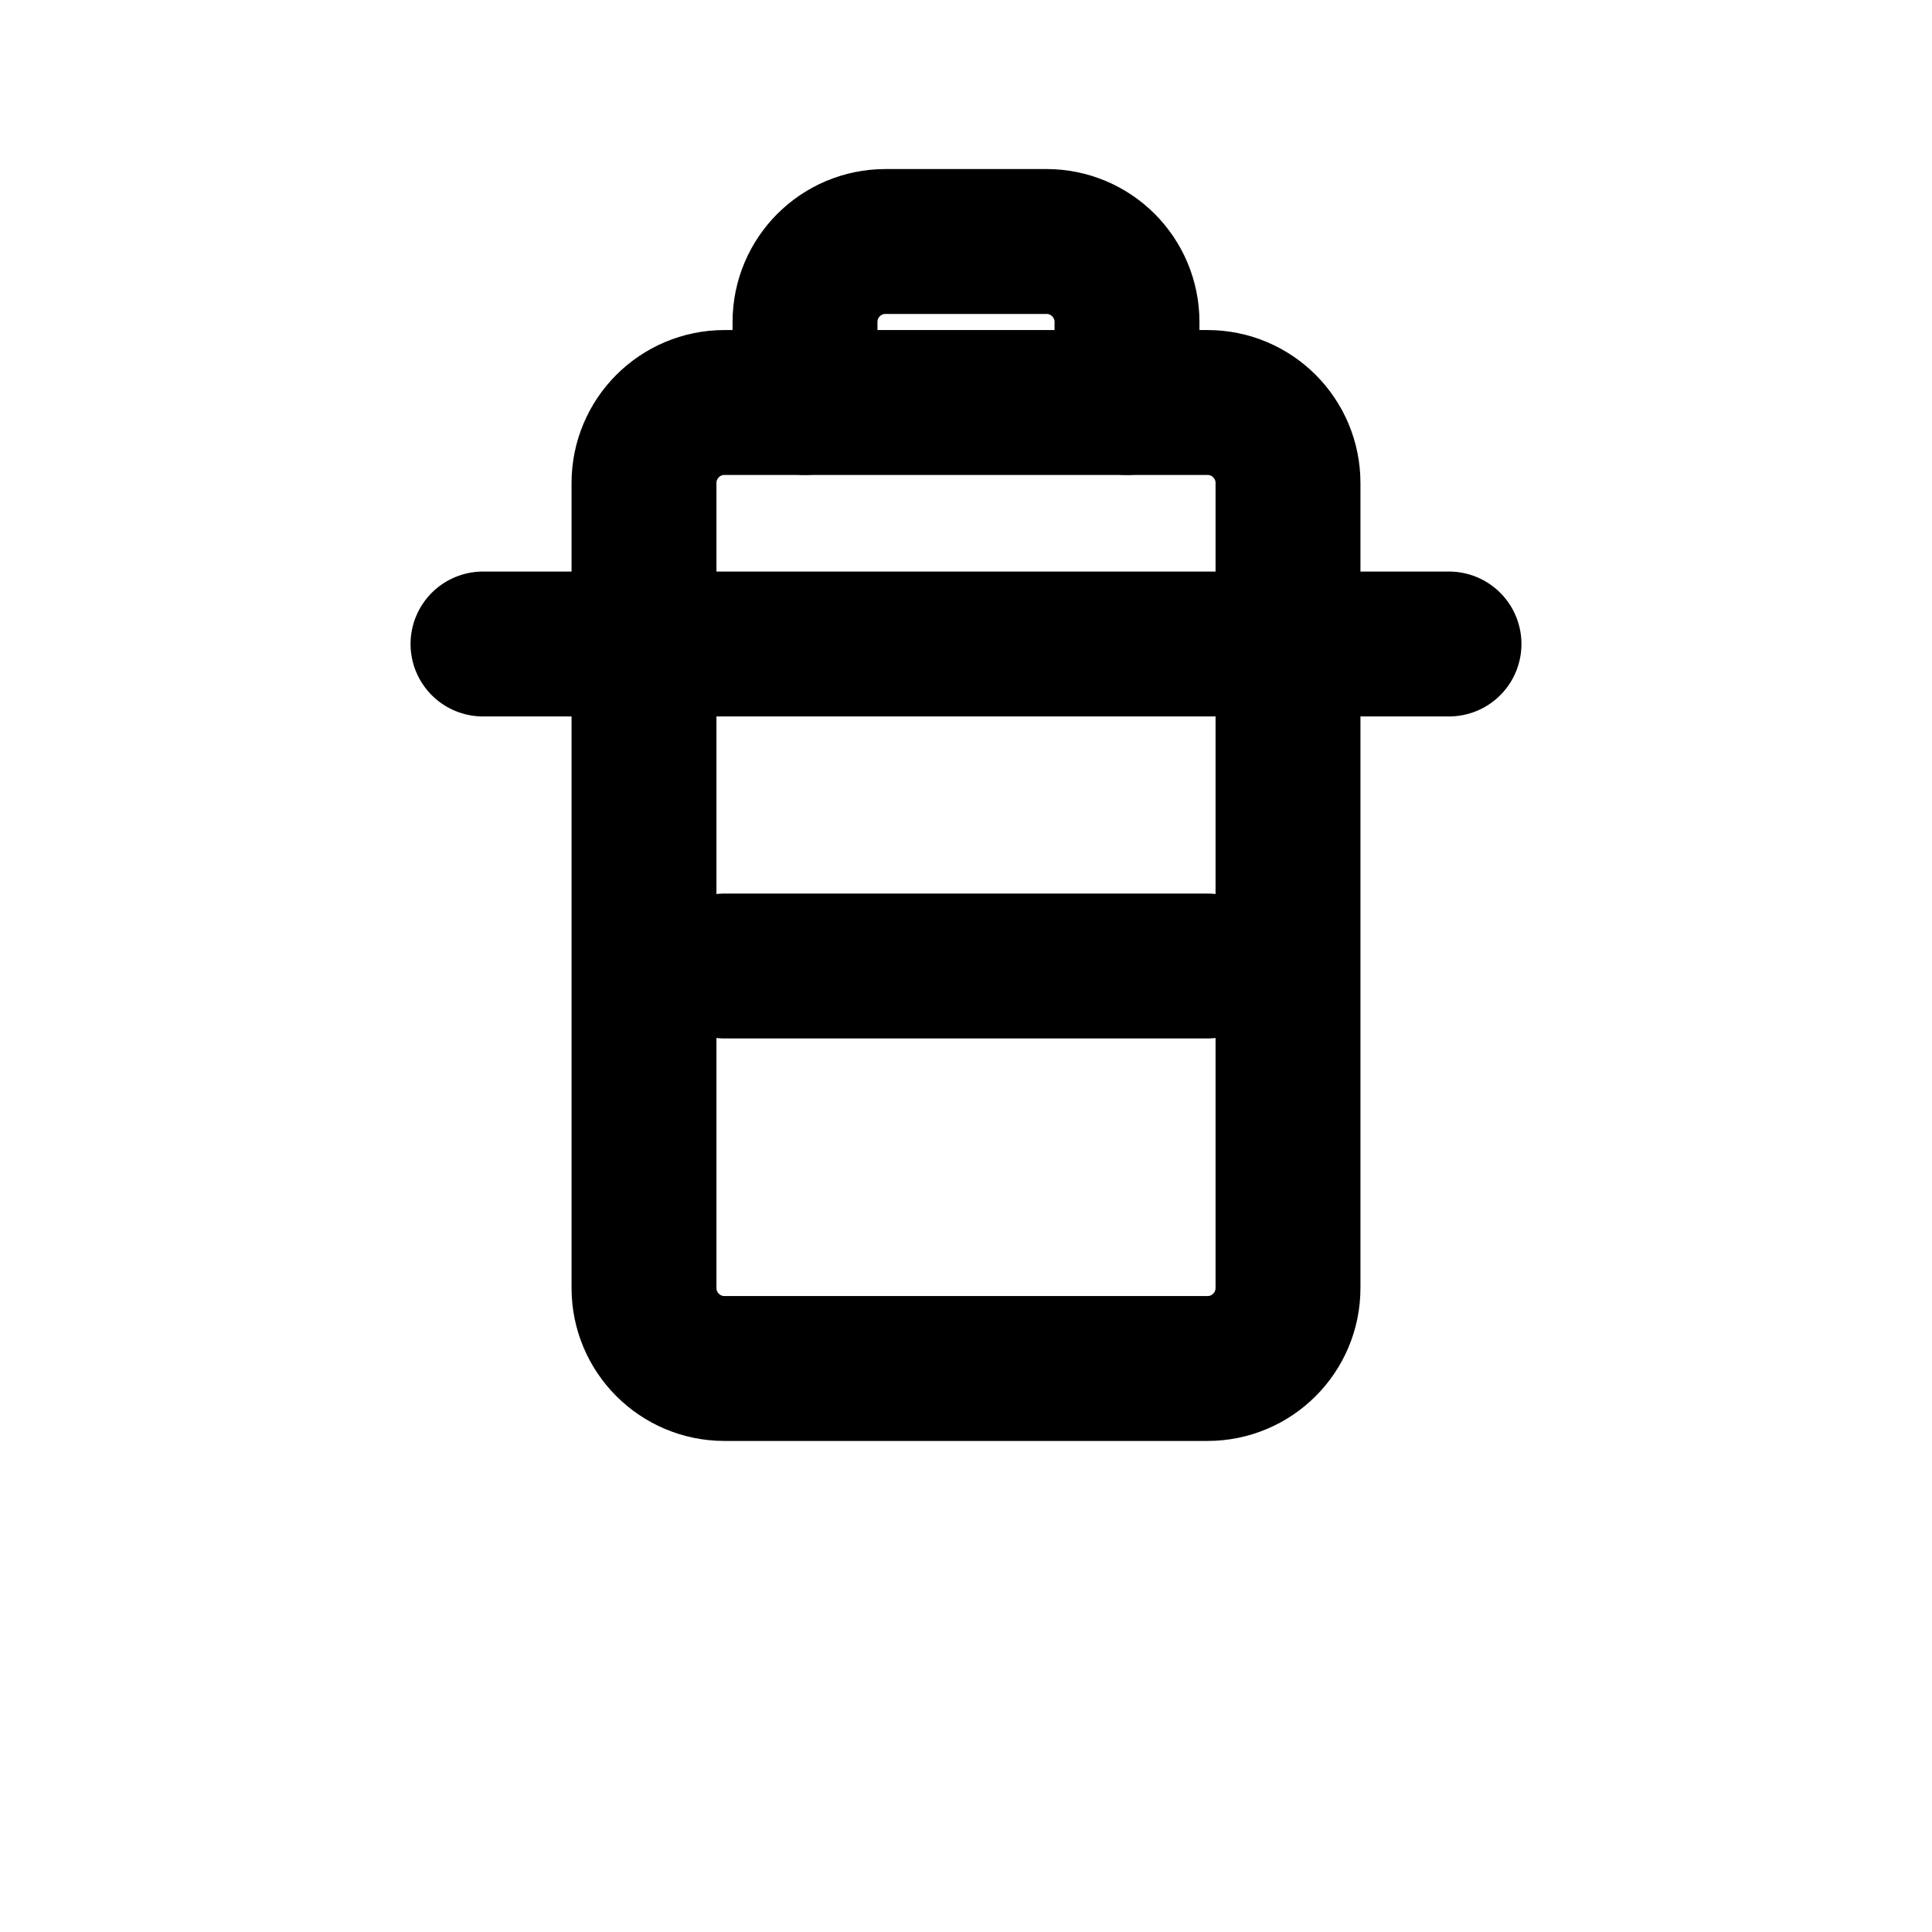
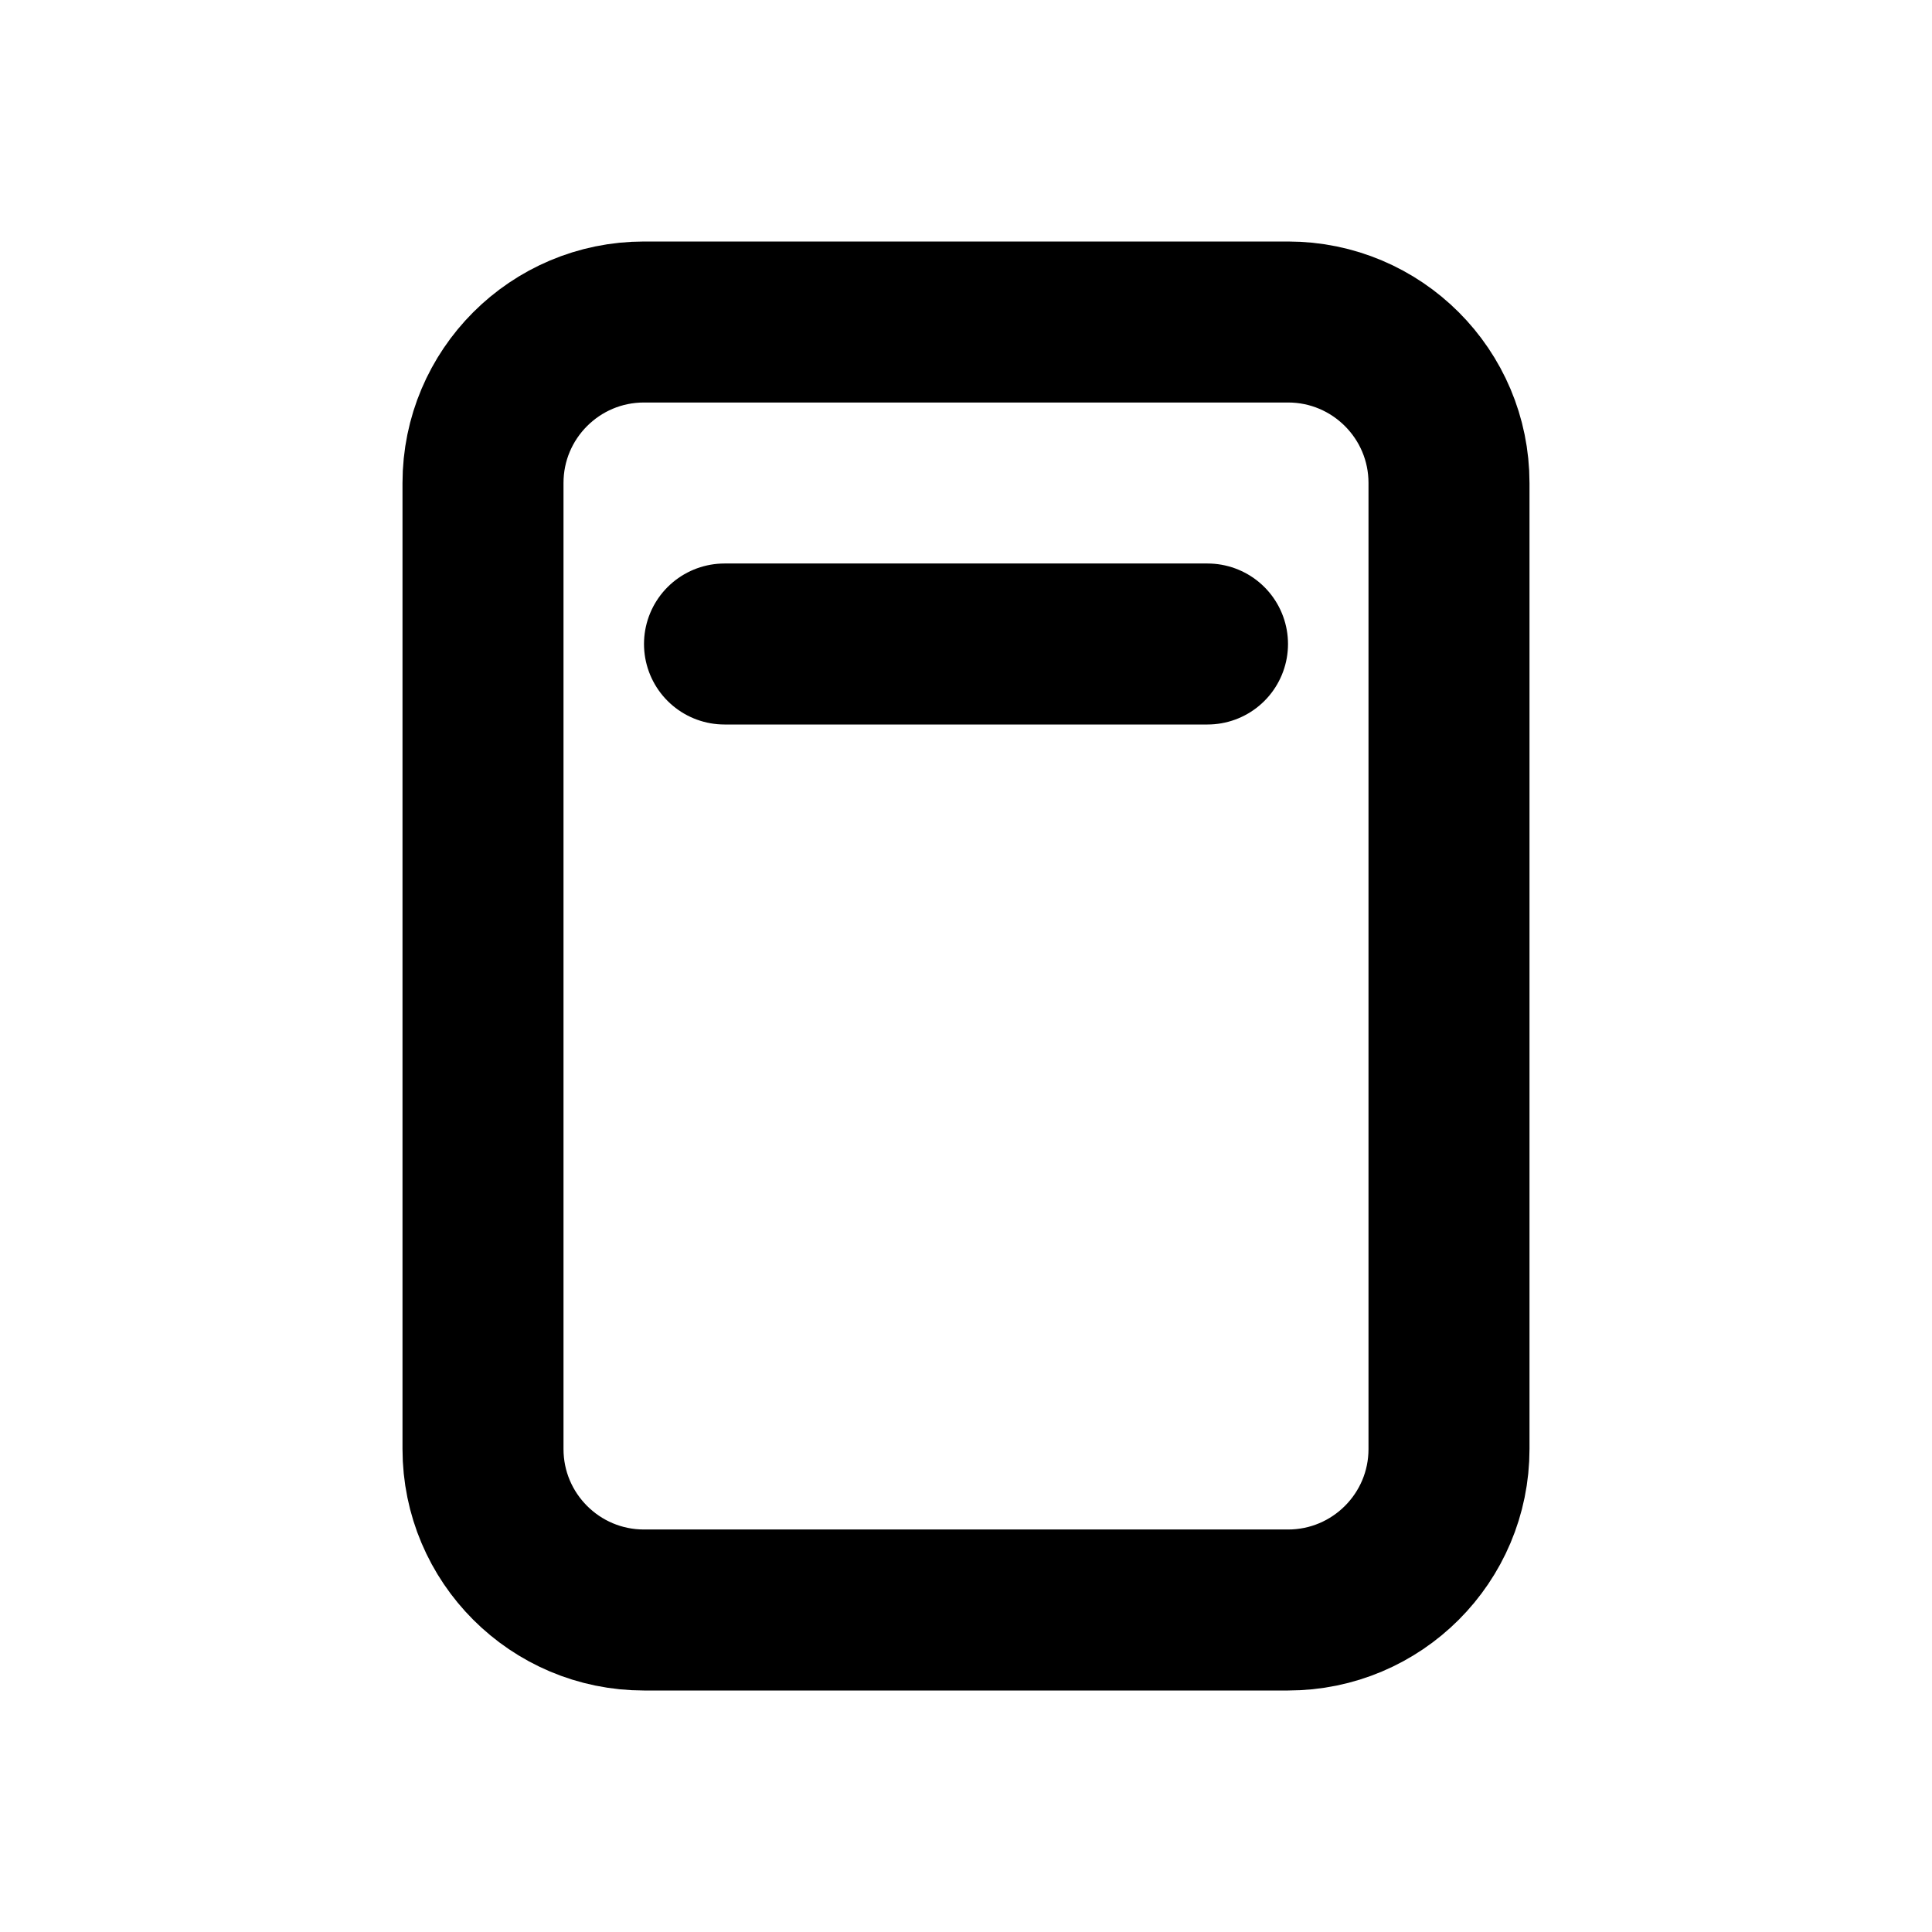
- <svg xmlns="http://www.w3.org/2000/svg" viewBox="0 0 24 24" fill="none" stroke="currentColor" stroke-width="1.8" stroke-linecap="round" stroke-linejoin="round">
-   <rect x="8" y="5" width="8" height="12" rx="1" />
-   <path d="M10 5V4a1 1 0 0 1 1-1h2a1 1 0 0 1 1 1v1" />
-   <path d="M6 8h12" />
-   <path d="M9 12h6" />
+ <svg xmlns="http://www.w3.org/2000/svg" viewBox="0 0 24 24" fill="none" stroke="currentColor" stroke-width="2" stroke-linecap="round" stroke-linejoin="round">
+   <rect x="6" y="4" width="12" height="16" rx="2" />
+   <path d="M9 8h6" />
</svg>
